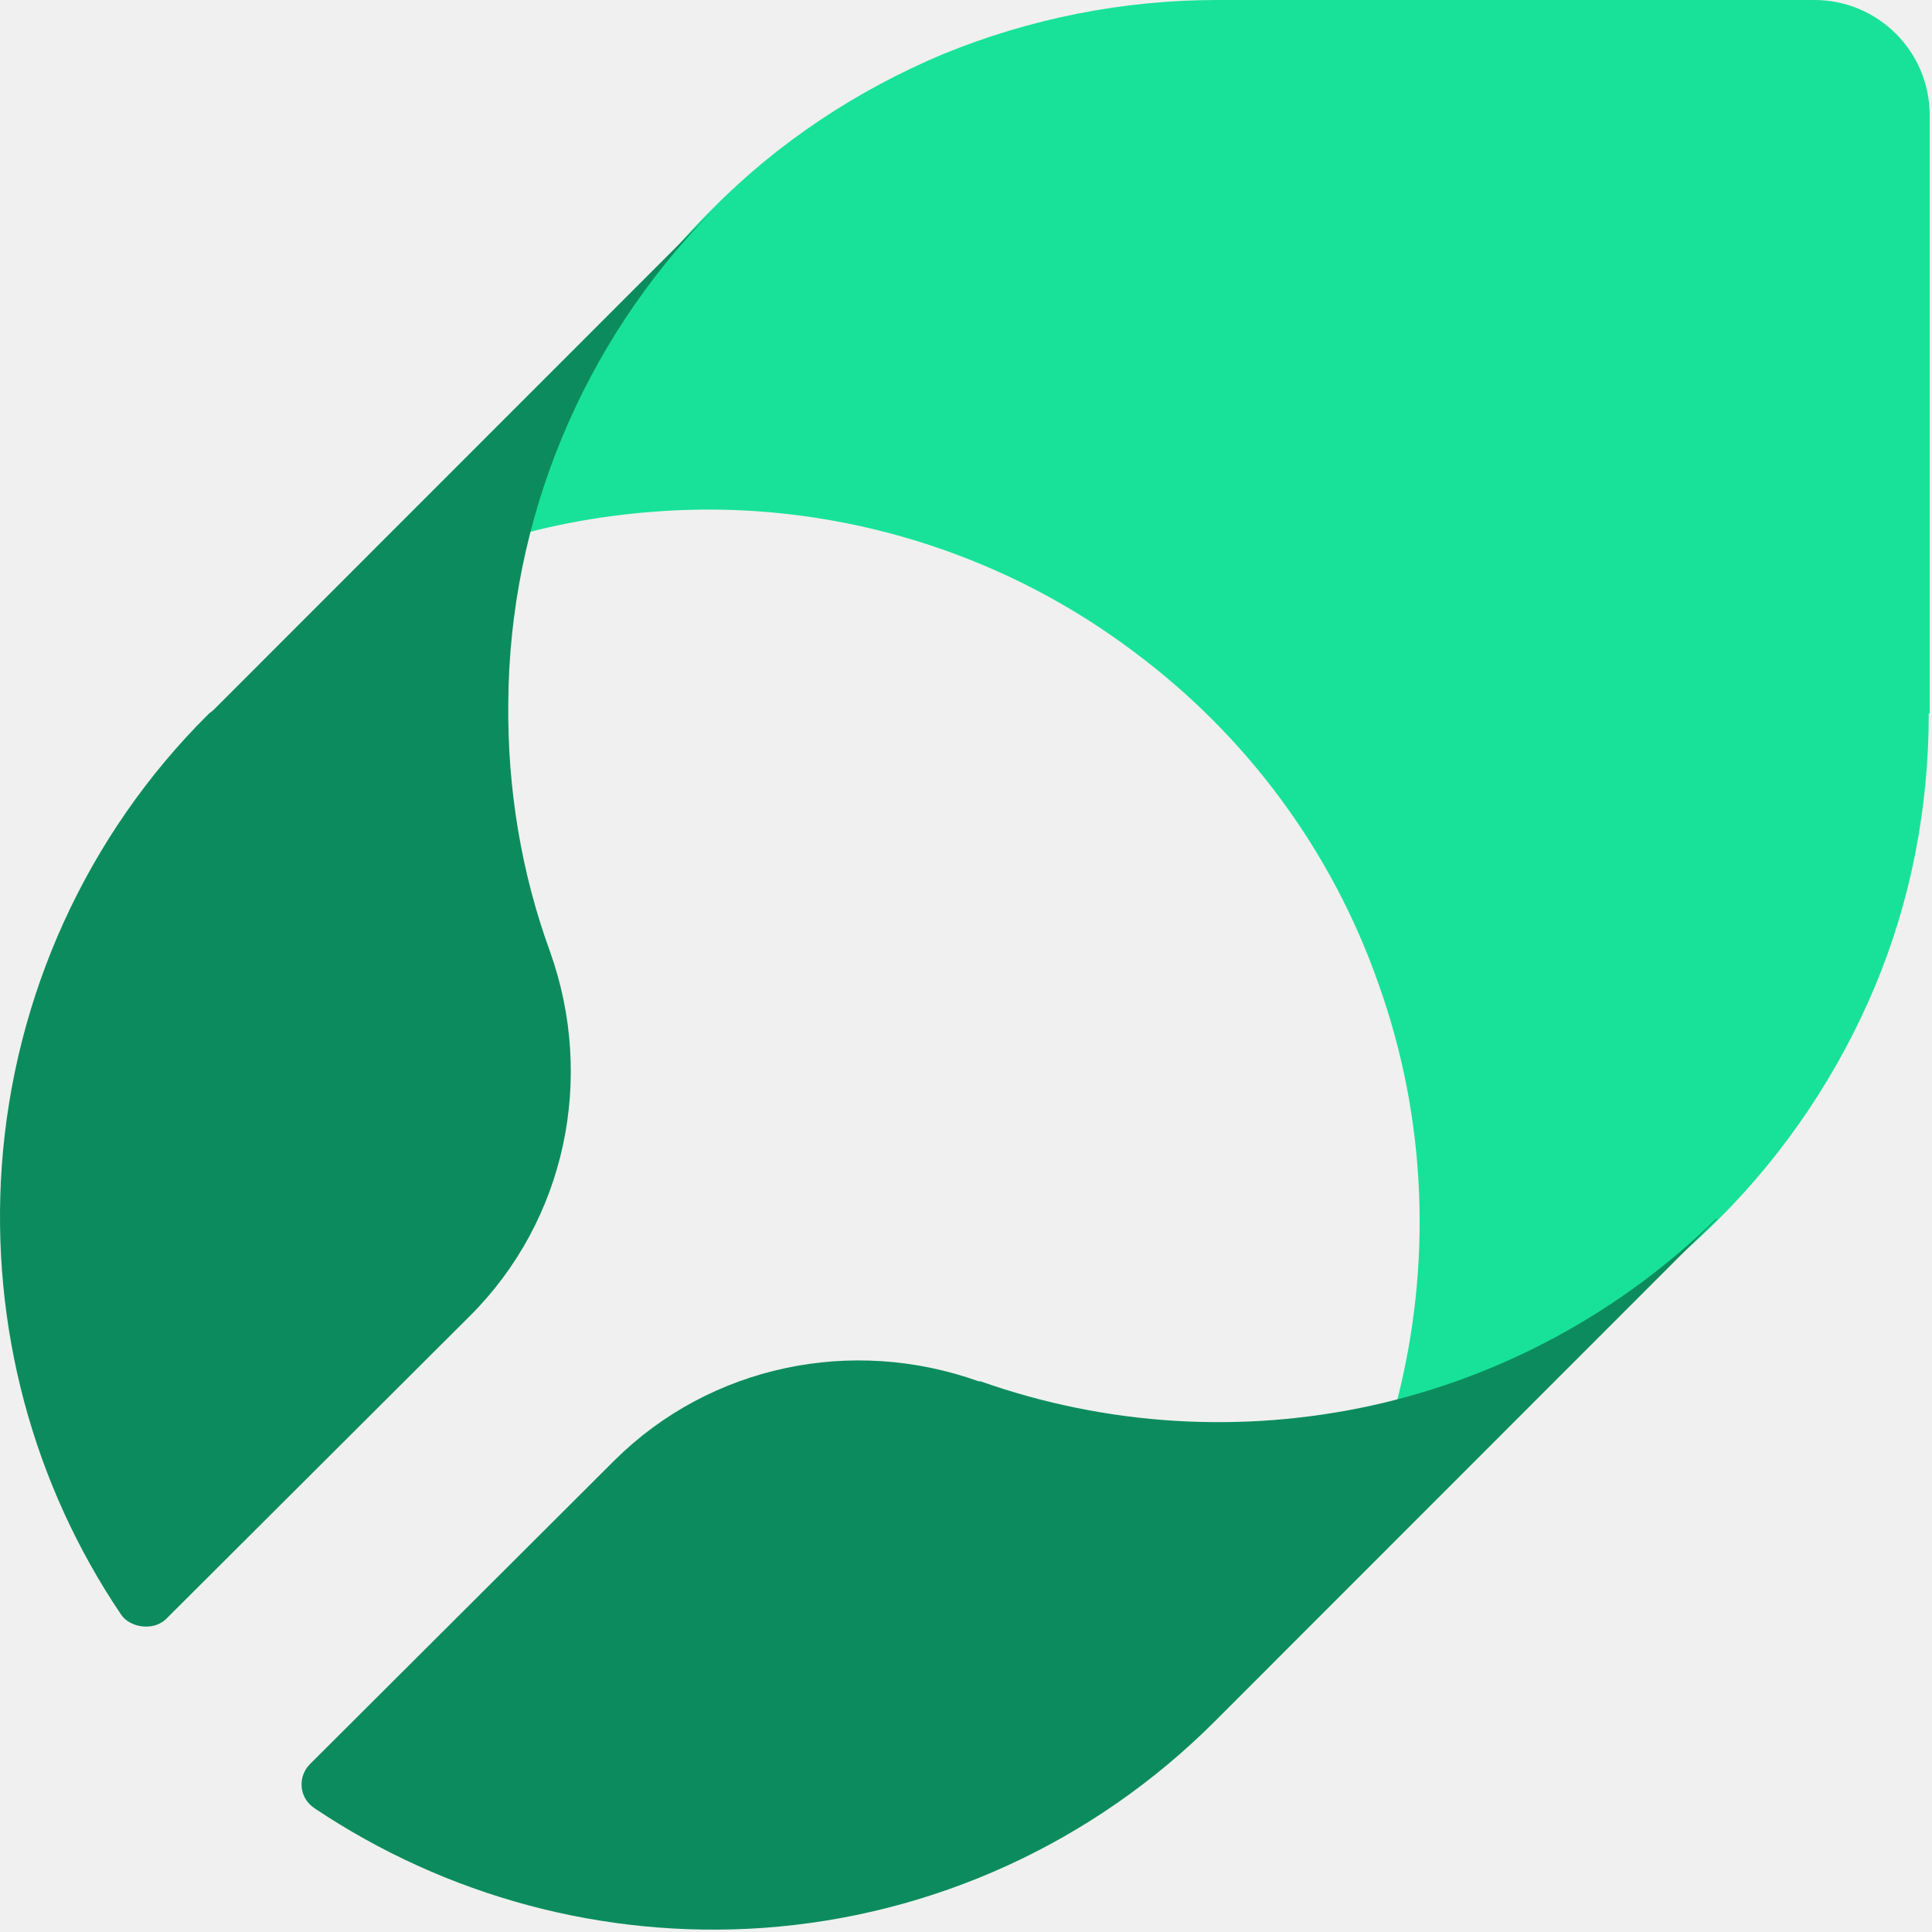
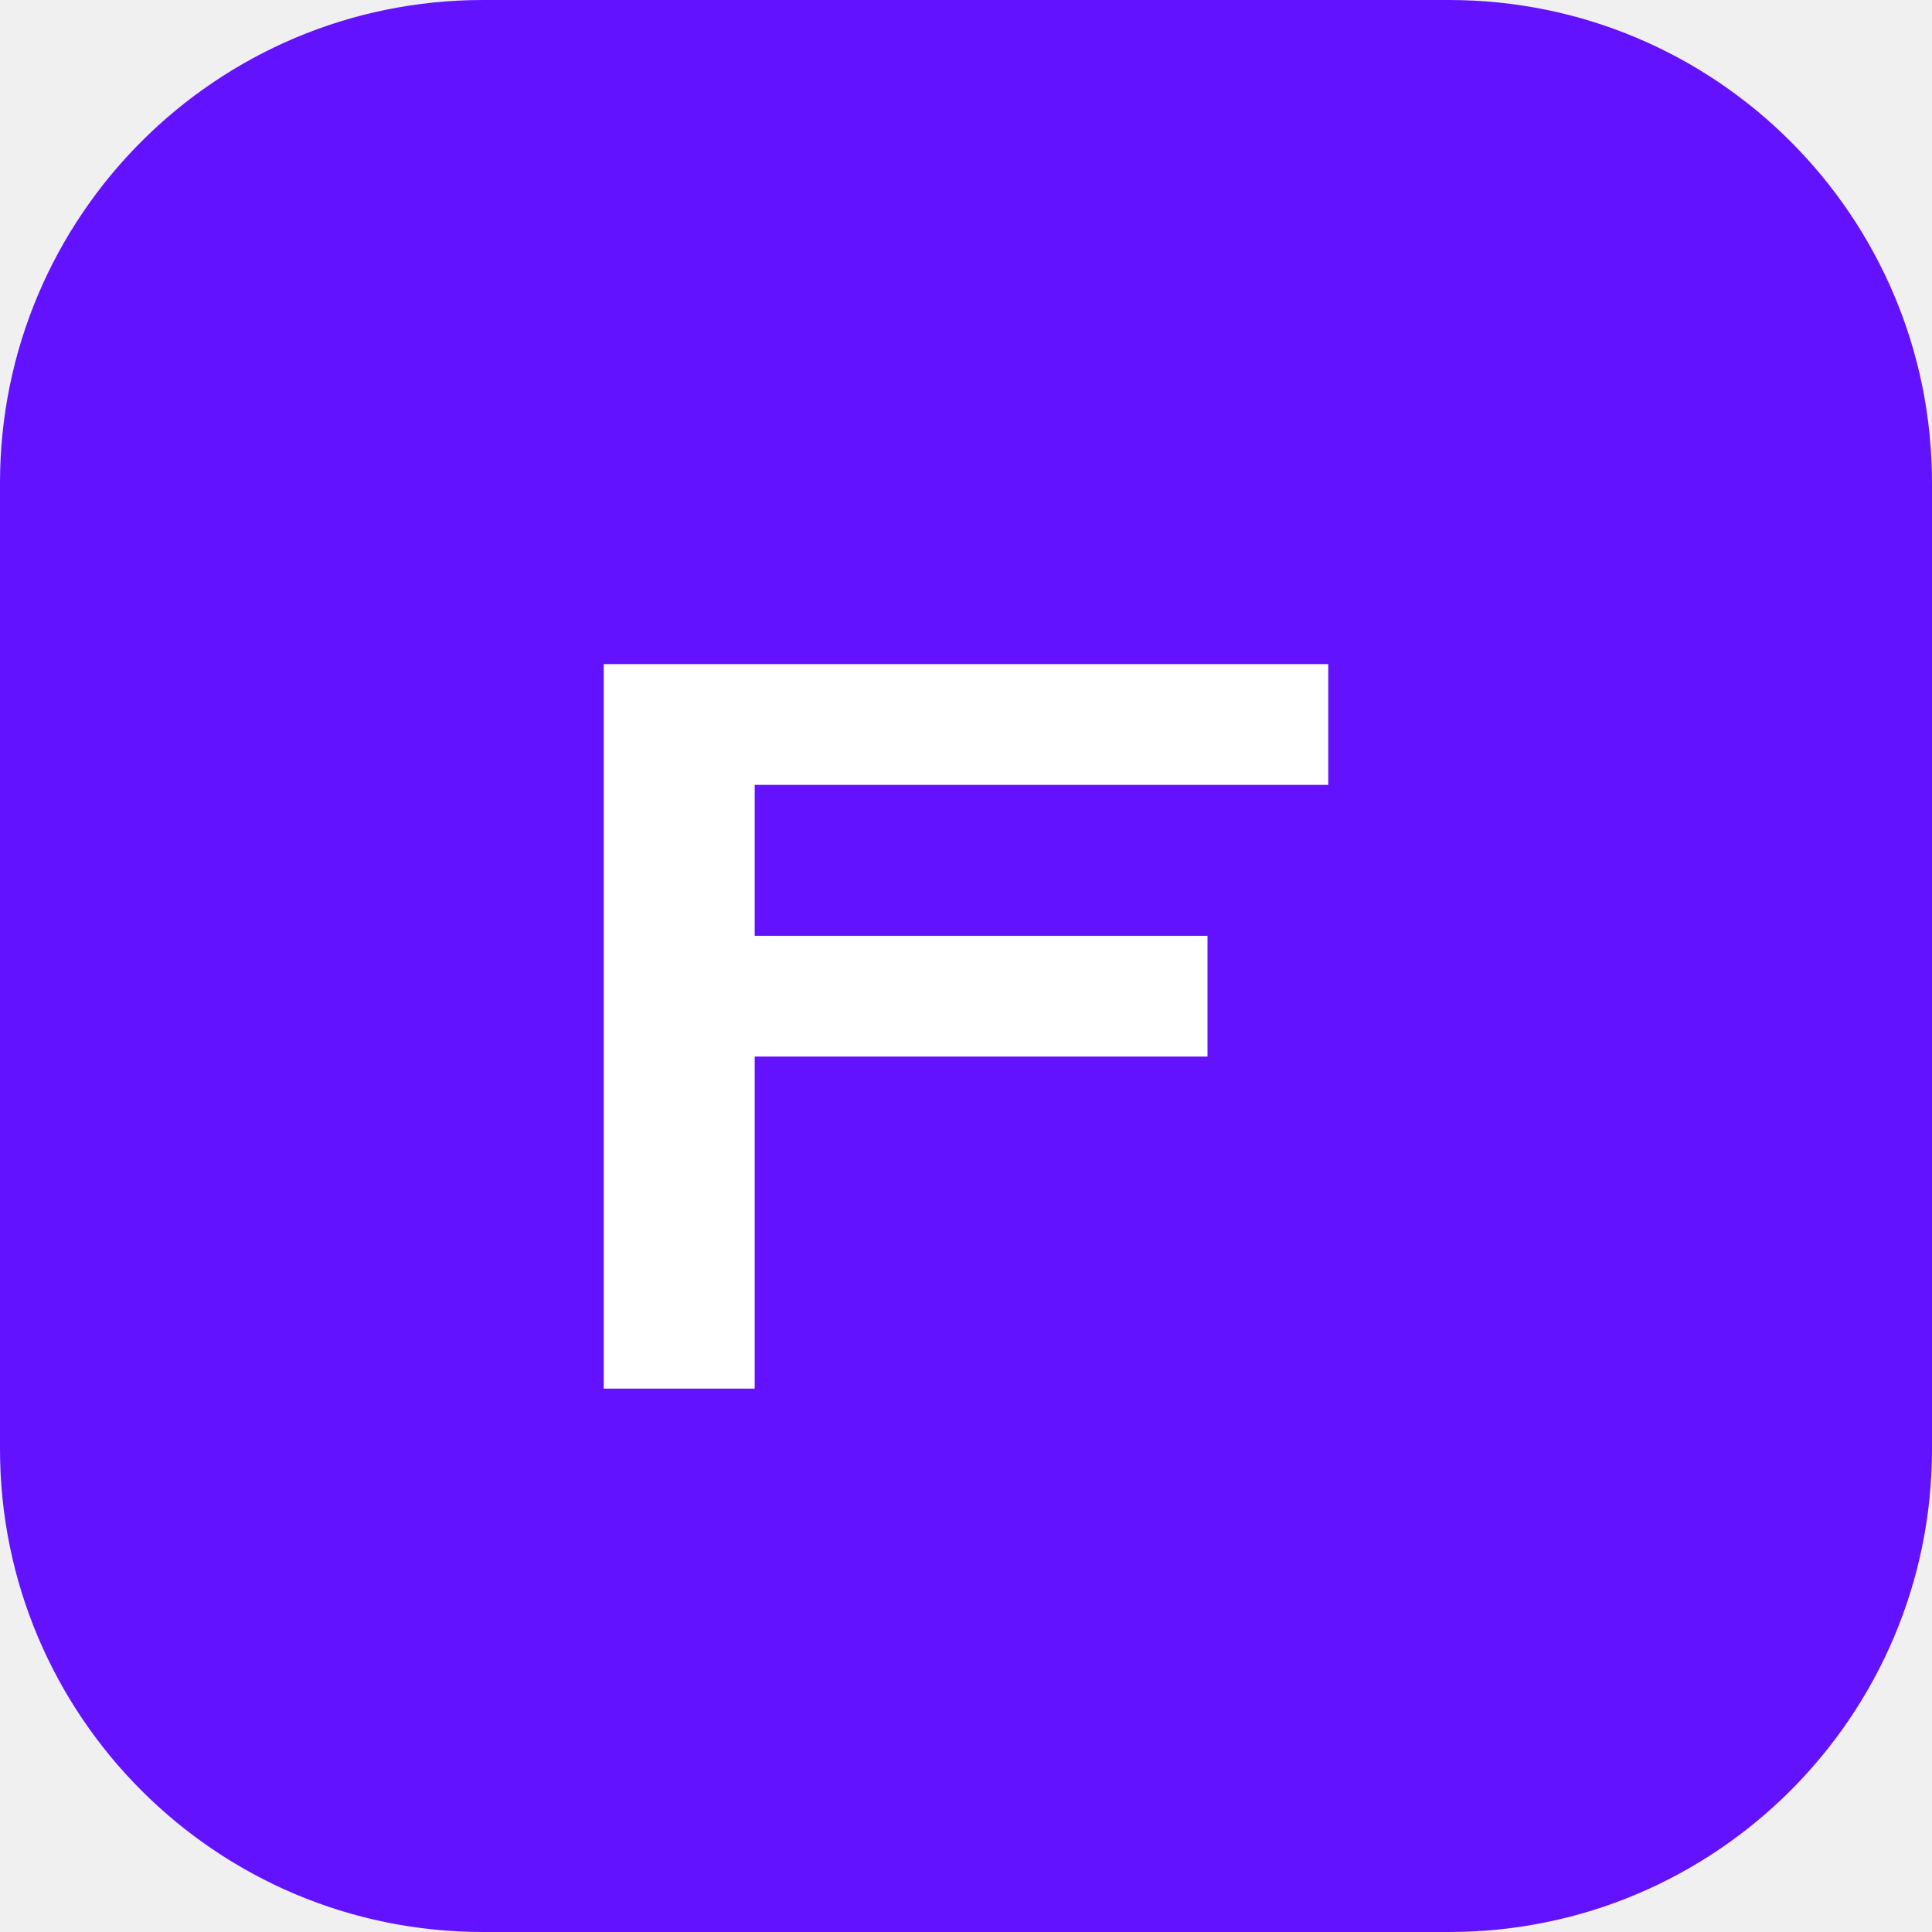
- <svg xmlns="http://www.w3.org/2000/svg" width="502" height="502" viewBox="0 0 502 502" fill="none">
-   <path d="M501.402 185.33V29.962C501.402 13.29 487.876 0 471.453 0H316.156C291.763 0 267.611 4.832 245.15 14.014C222.689 23.438 202.16 36.969 185.012 54.367L183.804 55.575C161.101 78.53 144.92 107.042 136.708 138.454C151.441 134.588 166.656 132.655 181.871 132.413C222.447 131.93 262.298 144.978 294.661 169.383C323.885 191.13 346.104 221.092 358.18 255.645C370.739 290.681 372.188 328.859 362.769 364.862C393.925 356.647 422.666 340.457 445.611 317.744L446.818 316.536C463.966 299.38 477.732 278.841 487.151 256.37C496.571 233.898 501.16 209.735 501.16 185.33H501.402Z" fill="#18E299" />
-   <path d="M132.071 182.706C132.312 135.044 151.32 89.307 184.764 55.125L55.557 184.391C55.076 184.873 54.594 185.113 54.113 185.595C22.593 216.888 3.586 258.774 0.458 303.066C-2.43 344.47 8.397 385.392 31.496 419.575C33.699 422.835 39.677 423.907 43.046 420.778L122.206 341.822C146.989 317.028 154.689 280.198 142.899 247.219C135.44 226.758 131.831 204.852 132.071 182.706Z" fill="#0C8C5E" />
-   <path d="M446.067 316.547C421.284 340.86 390.245 357.71 356.56 365.172C322.634 372.635 287.506 370.468 254.783 358.914C254.783 358.914 254.542 358.914 254.301 358.914C221.338 347.118 184.525 354.821 159.742 379.375L80.581 458.331C77.212 461.701 77.694 467.238 81.784 469.885C115.95 492.754 156.855 503.827 198.24 500.938C242.512 497.809 284.137 478.792 315.656 447.258L316.859 446.054L446.067 316.788V316.547Z" fill="#0C8C5E" />
+ <svg xmlns="http://www.w3.org/2000/svg" width="32" height="32" viewBox="0 0 32 32" fill="none" role="img" aria-label="Sealos Skills">
+   <rect width="32" height="32" rx="8" fill="#6312FF" />
+   <path d="M10 11H22V13H12.5V15.5H20V17.5H12.5V23H10V11Z" fill="white" />
</svg>
